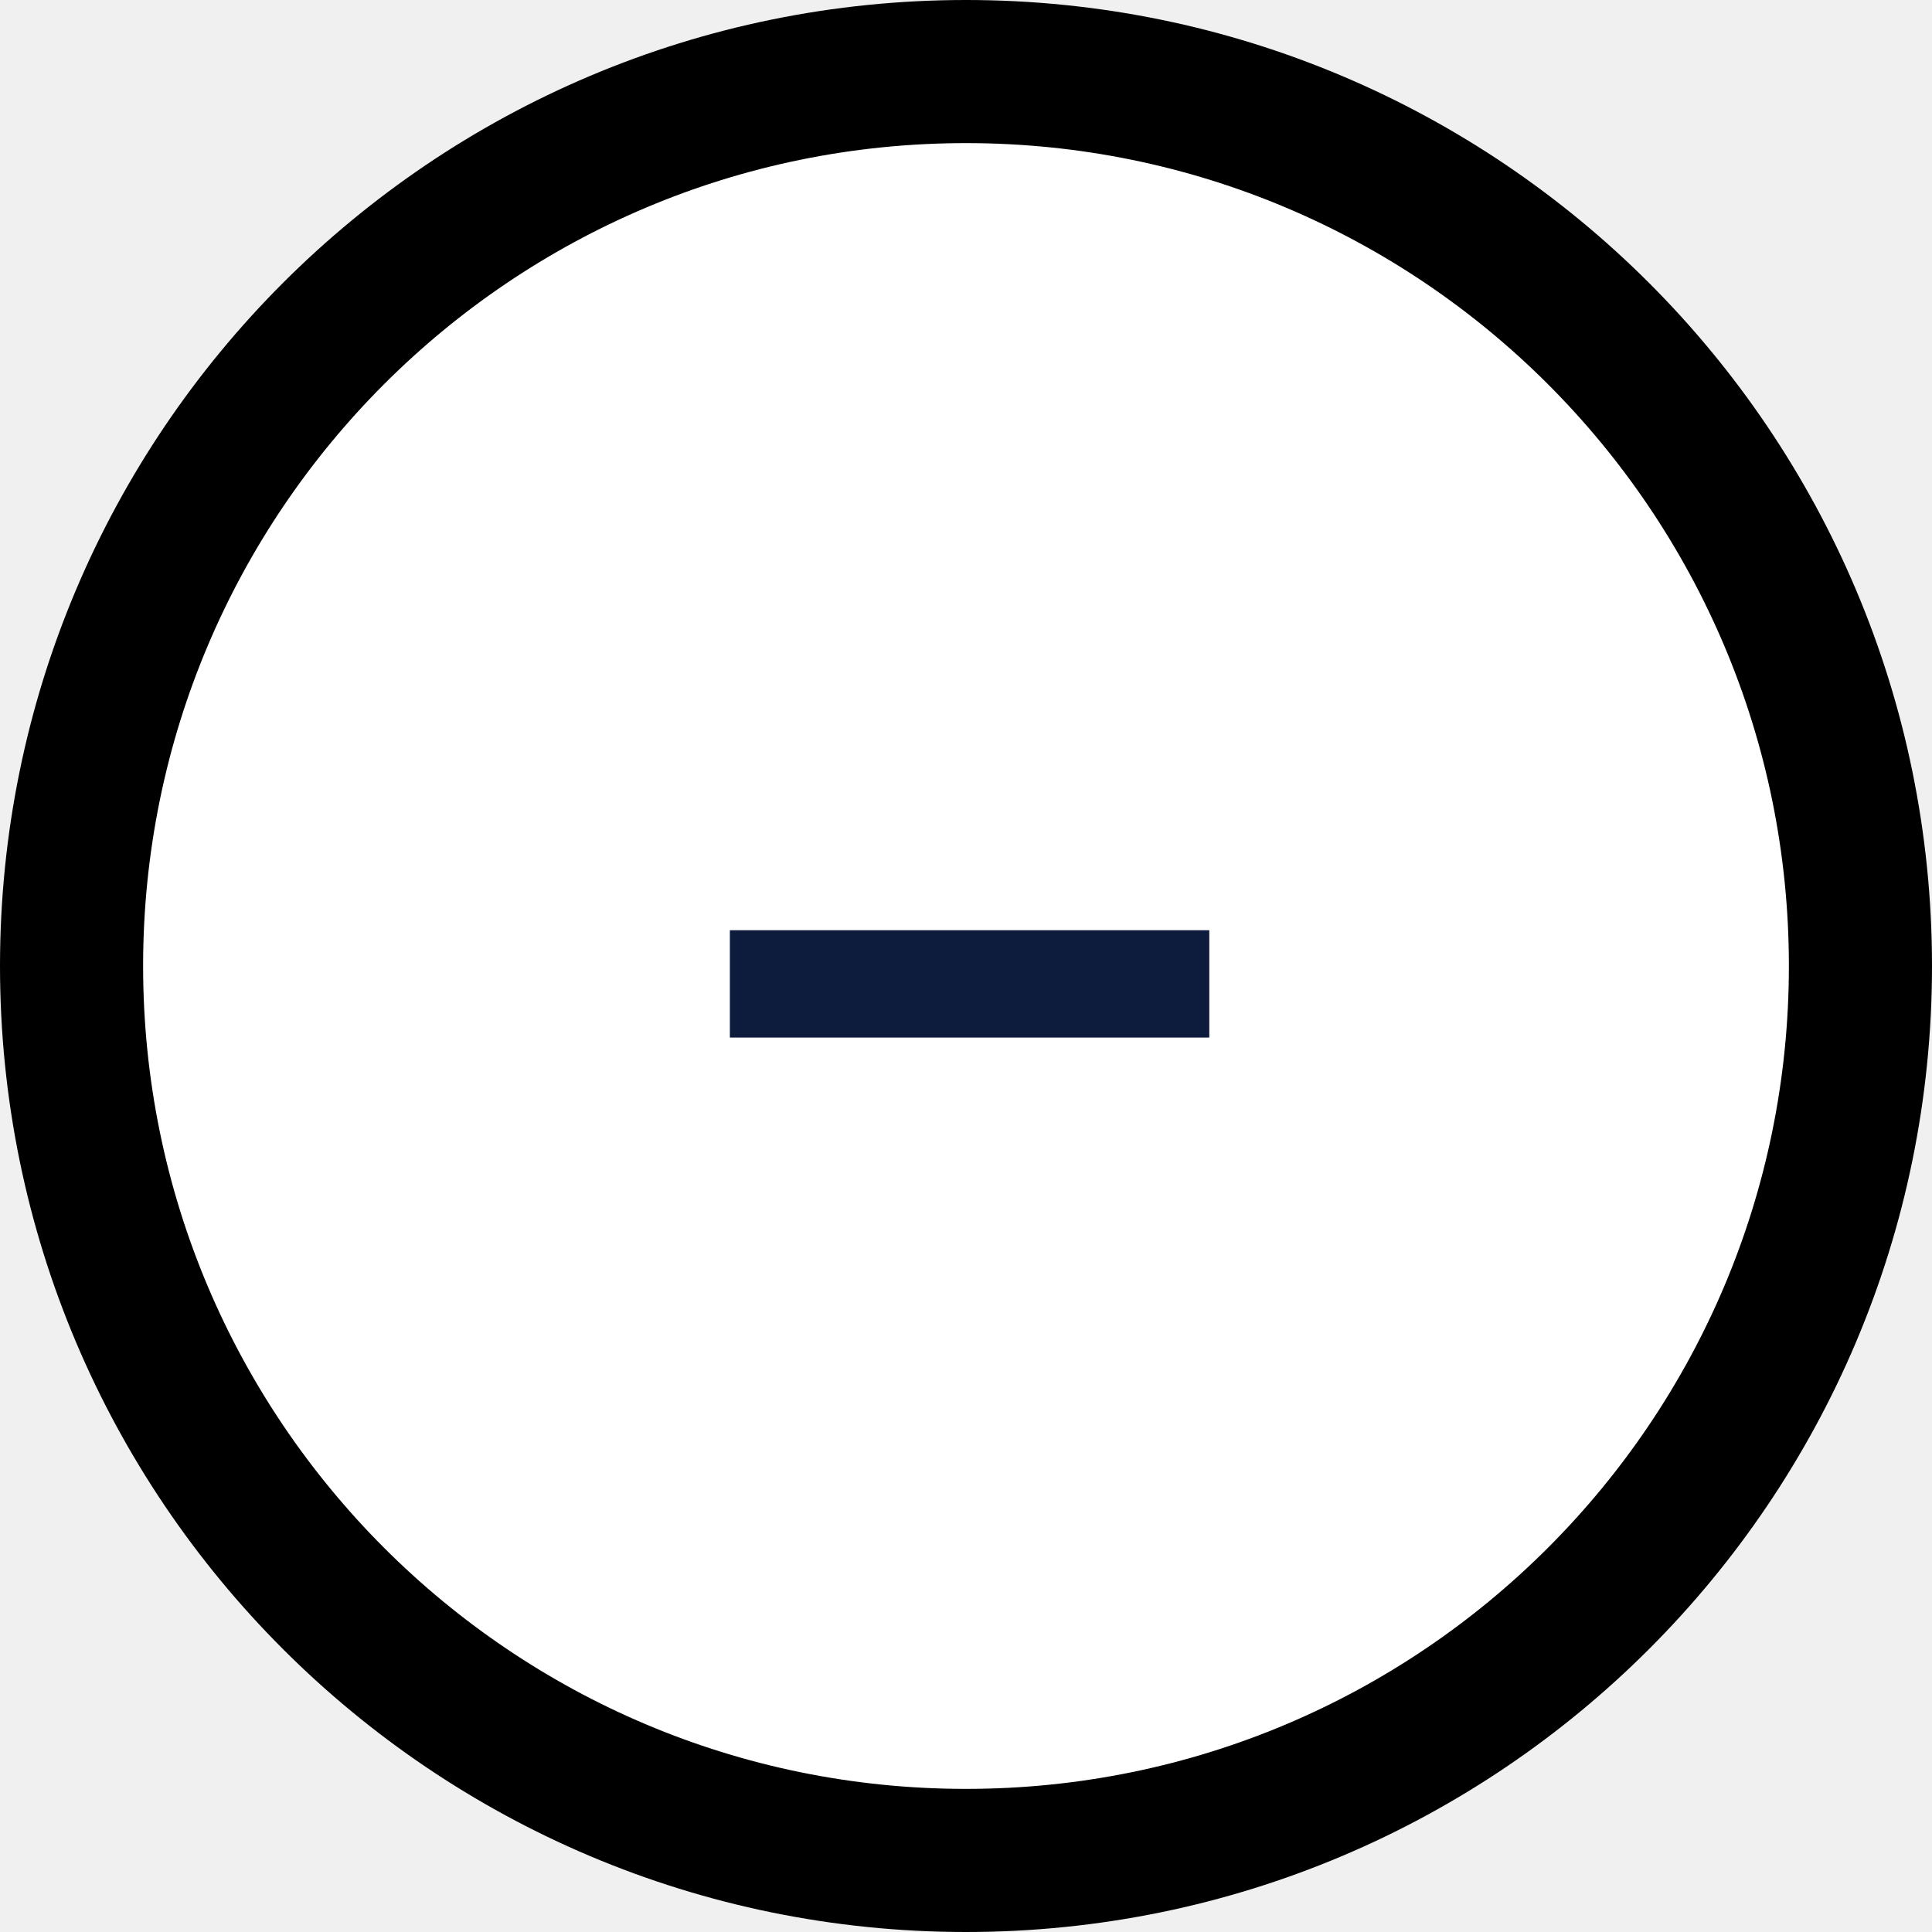
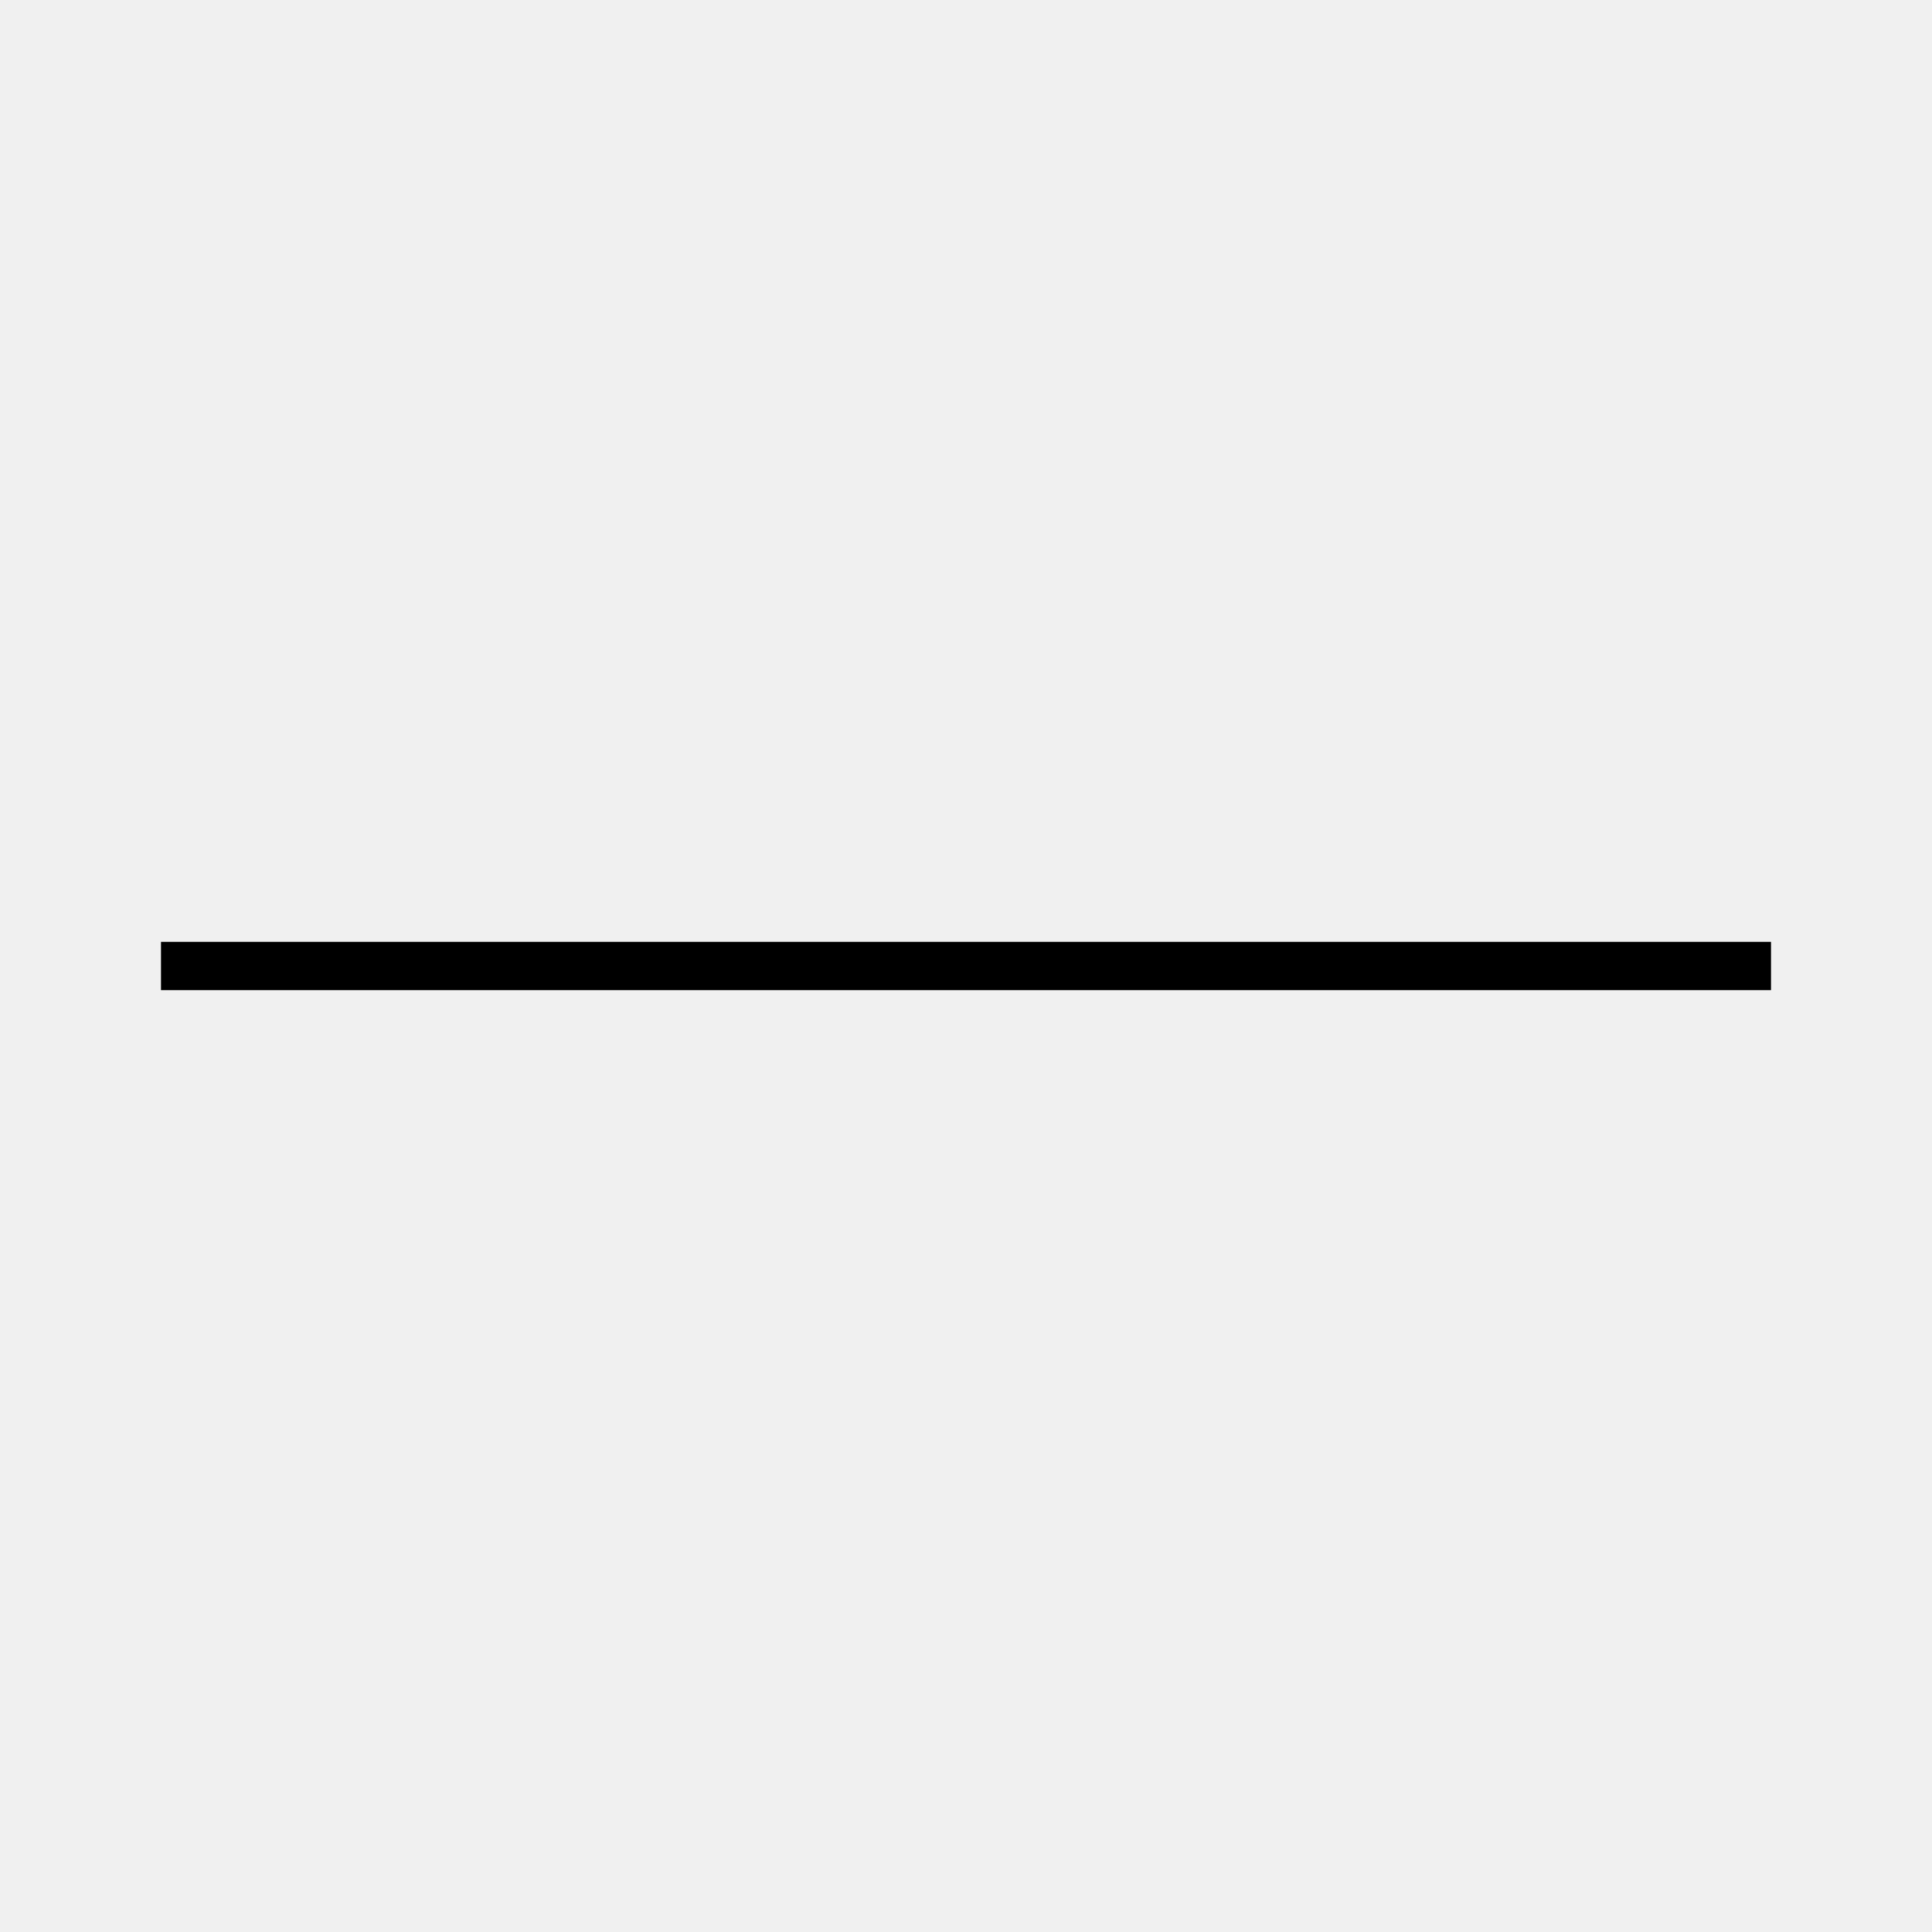
- <svg xmlns="http://www.w3.org/2000/svg" width="27px" height="27px" viewBox="0 0 27 27" version="1.1">
-   <defs />
-   <g id="Page-1" stroke="none" stroke-width="1" fill="none" fill-rule="evenodd">
-     <g id="Test-details-page-graph" transform="translate(-341, -1673)">
-       <g id="Group-6" transform="translate(342, 1674)">
-         <circle id="Oval-17" stroke="#000000" stroke-width="2" fill="#FFFFFF" cx="12.5" cy="12.5" r="12.5" />
-         <path d="M9.2,13.5 L15.9,13.5 L15.9,12 L9.2,12 L9.2,13.5 Z" id="--copy" fill="#0D1C3D" />
-       </g>
-     </g>
+ <svg xmlns="http://www.w3.org/2000/svg" version="1.1" x="0px" y="0px" viewBox="0 0 600 600" style="enable-background:new 0 0 600 600;" xml:space="preserve">
+   <g id="minus">
+     <rect x="50" y="292.5" width="500" height="15" />
  </g>
+   <g id="Layer_1">
+ </g>
</svg>
